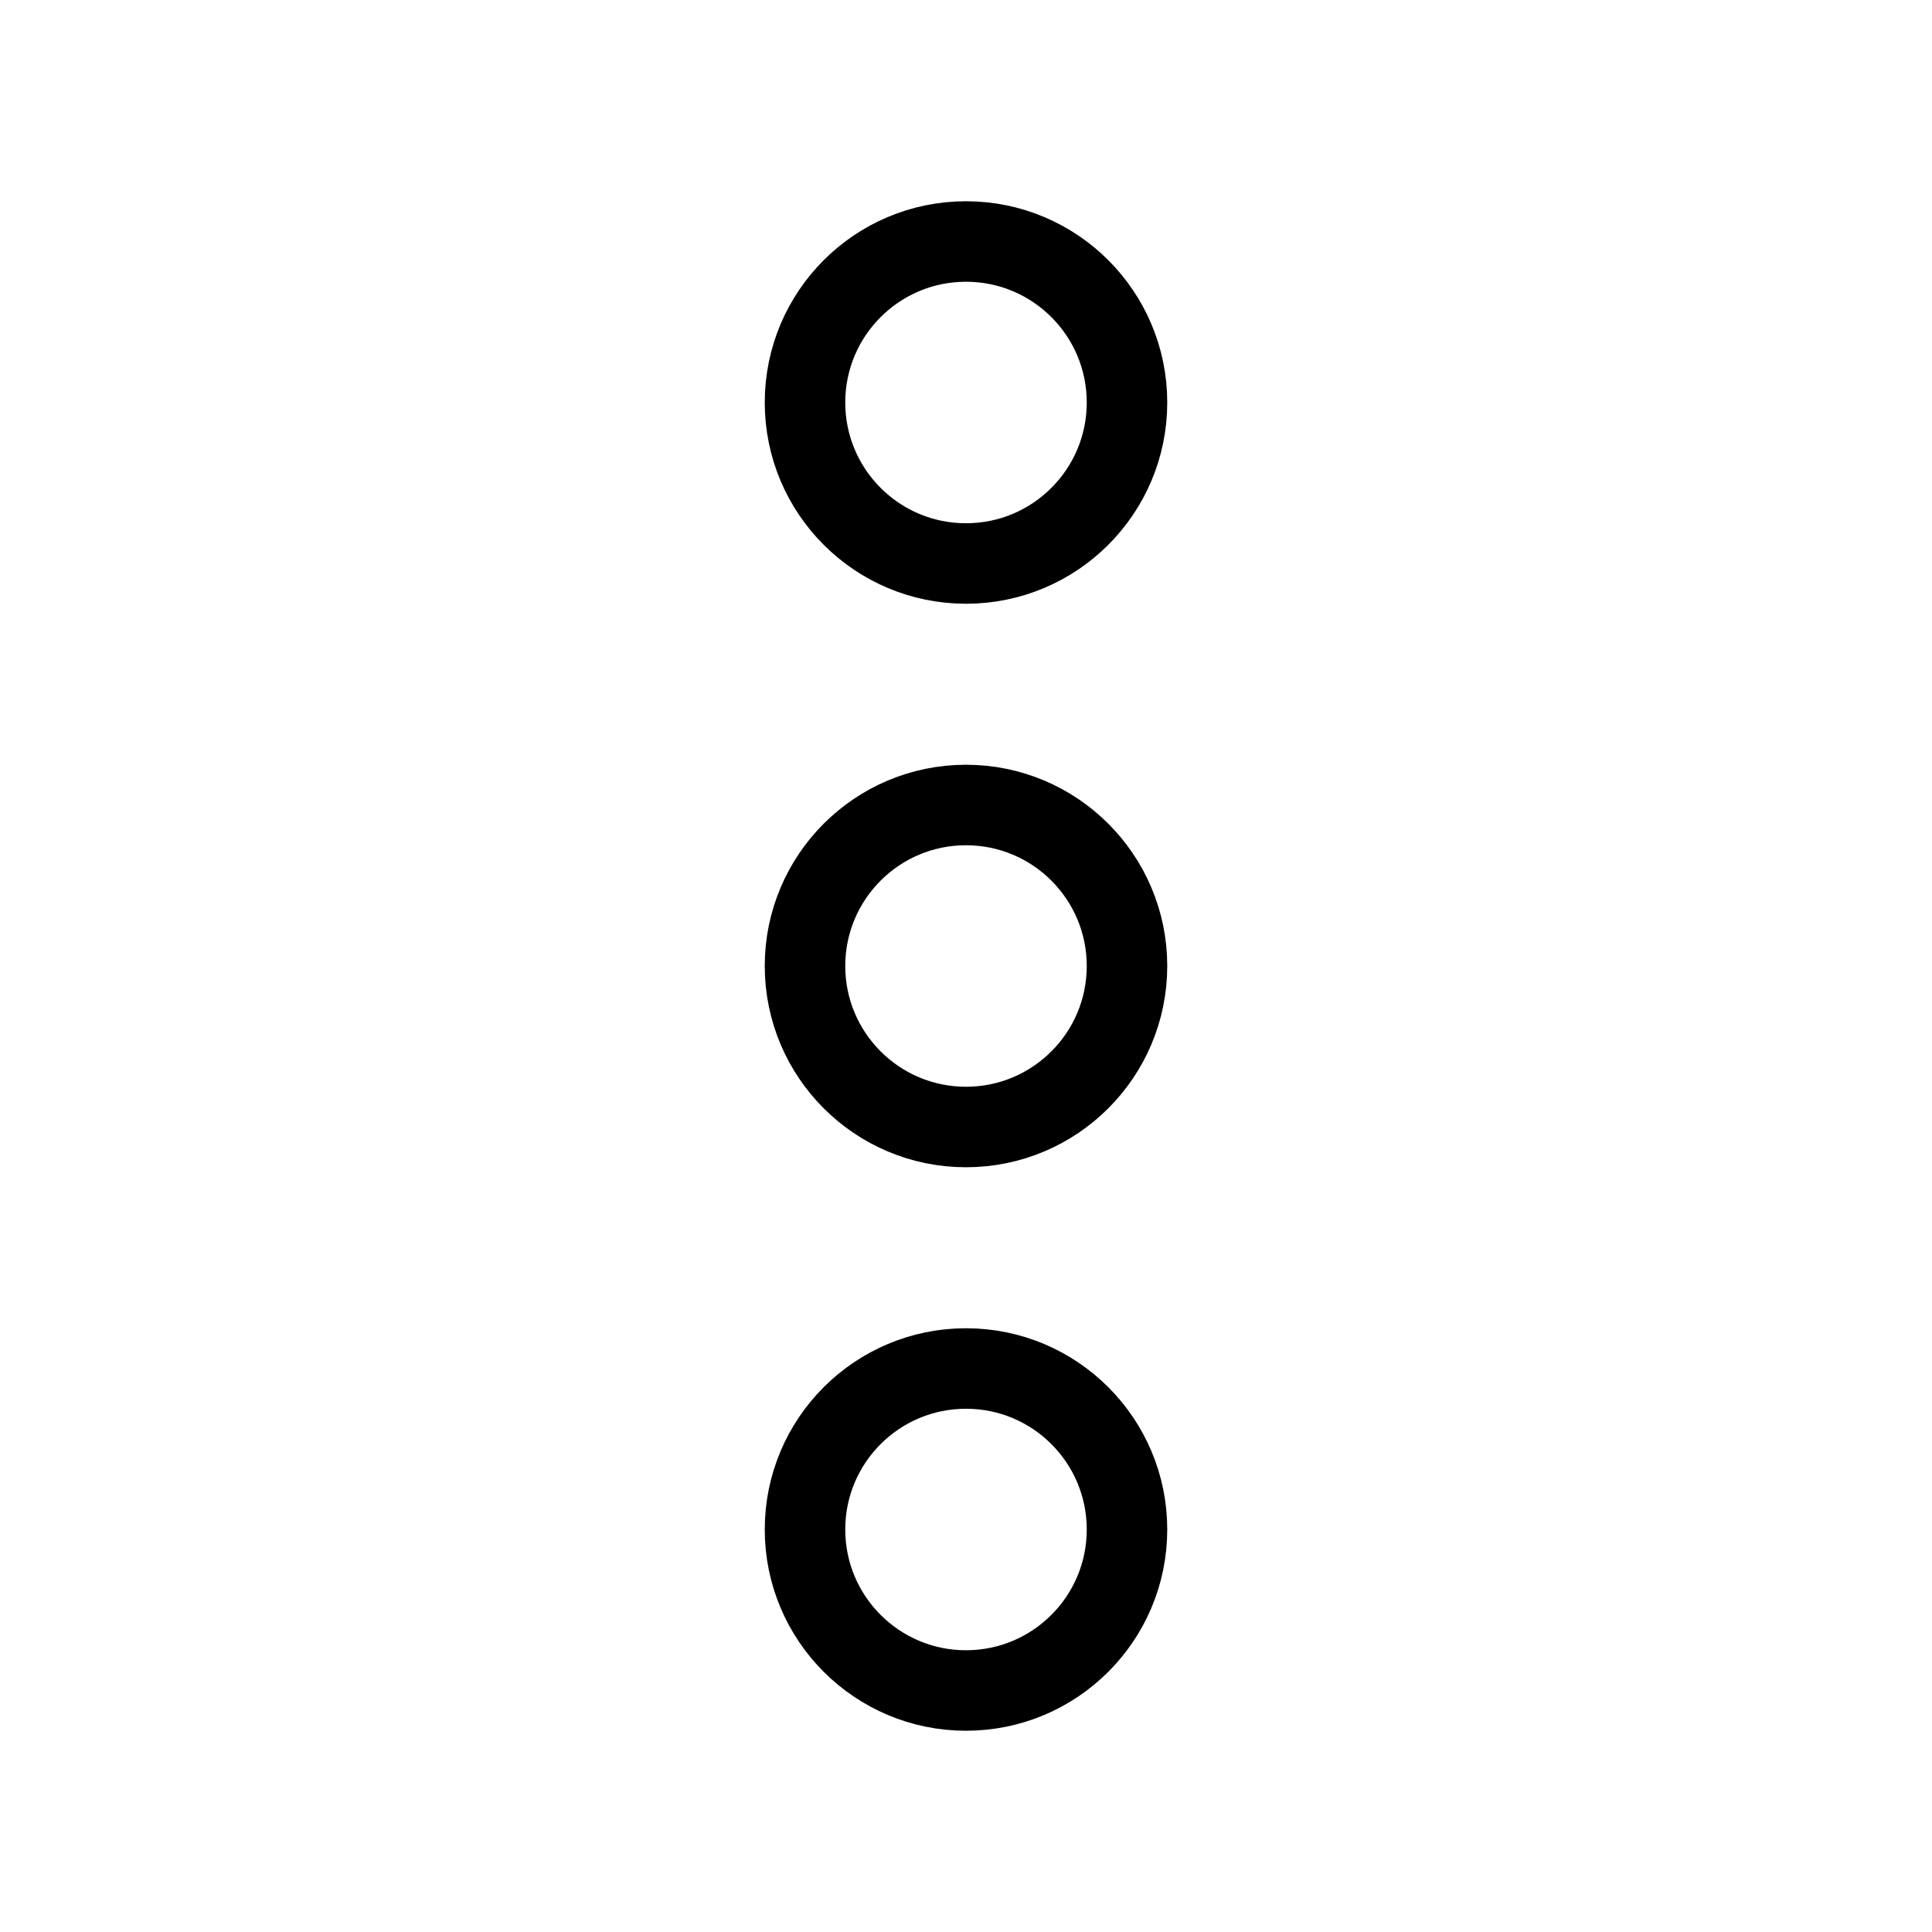
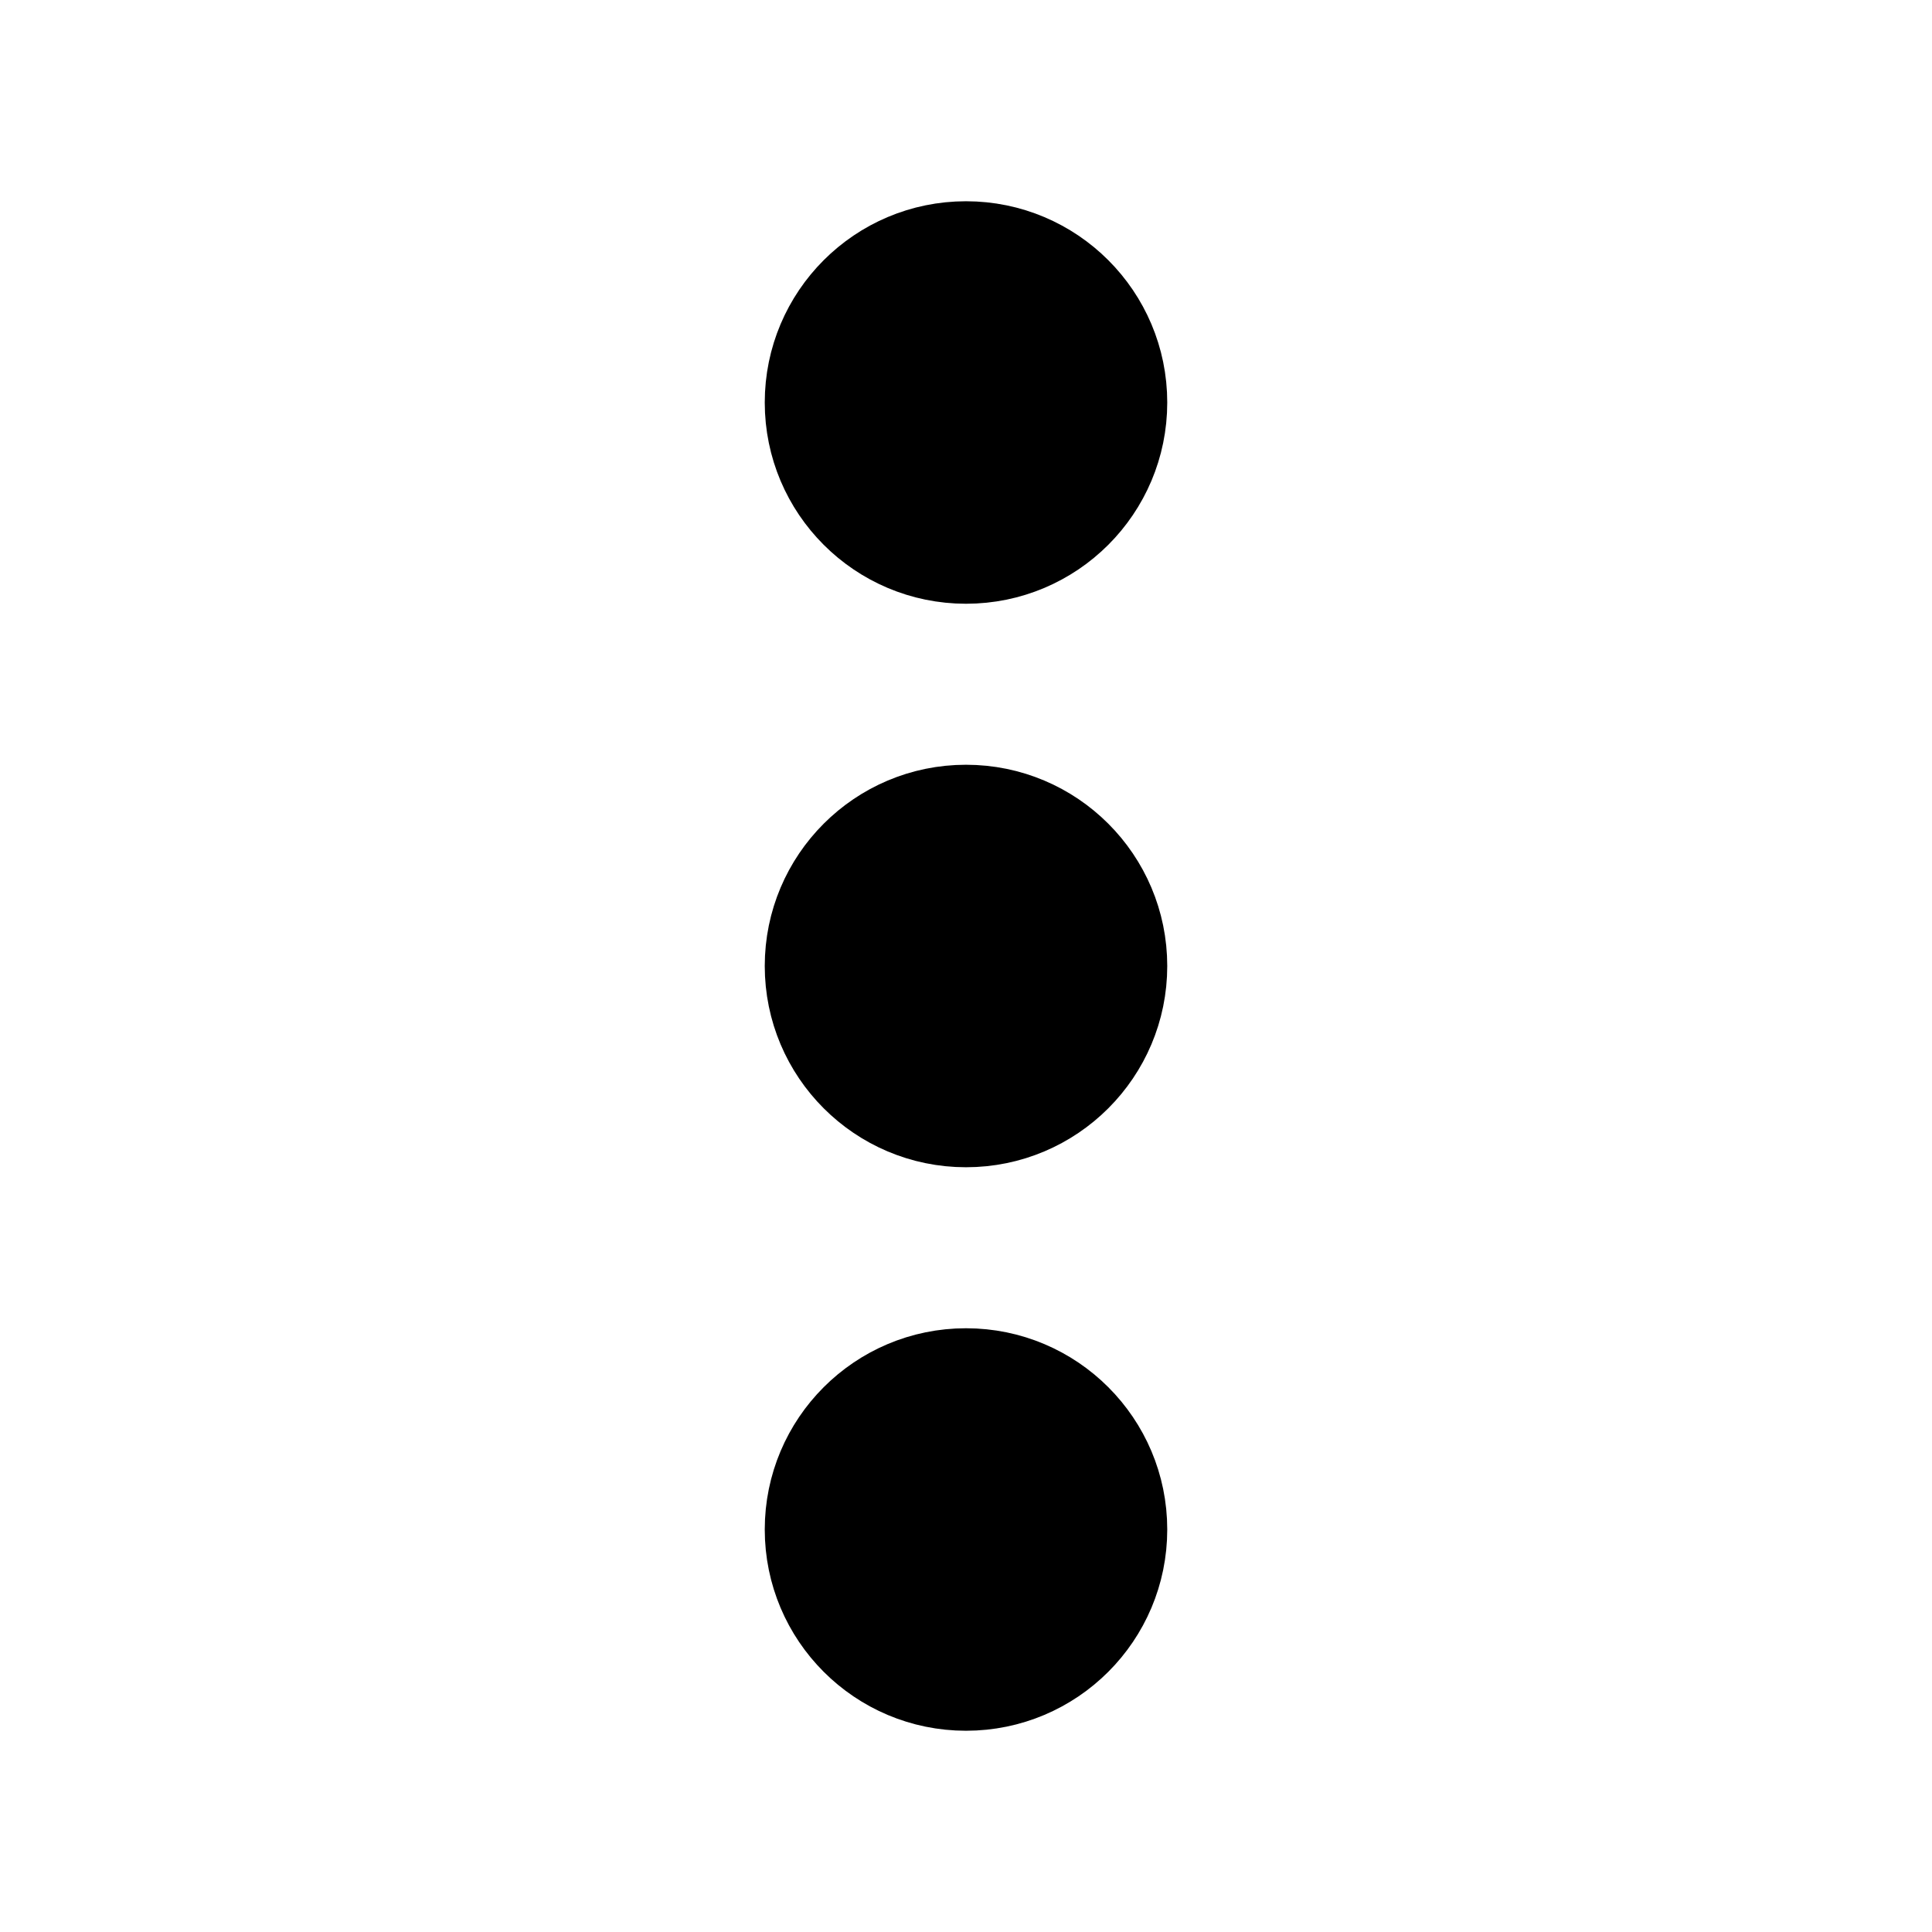
- <svg xmlns="http://www.w3.org/2000/svg" viewBox="0 0 24 24" fill="none" stroke="currentColor" style="width: 100%; height: 100%;">
+ <svg xmlns="http://www.w3.org/2000/svg" viewBox="0 0 24 24" fill="currentColor" stroke="currentColor" style="width: 100%; height: 100%;">
  <path d="M 12 3 A 2 2 0 0 0 10 5 A 2 2 0 0 0 12 7 A 2 2 0 0 0 14 5 A 2 2 0 0 0 12 3 z M 12 10 A 2 2 0 0 0 10 12 A 2 2 0 0 0 12 14 A 2 2 0 0 0 14 12 A 2 2 0 0 0 12 10 z M 12 17 A 2 2 0 0 0 10 19 A 2 2 0 0 0 12 21 A 2 2 0 0 0 14 19 A 2 2 0 0 0 12 17 z" />
</svg>
